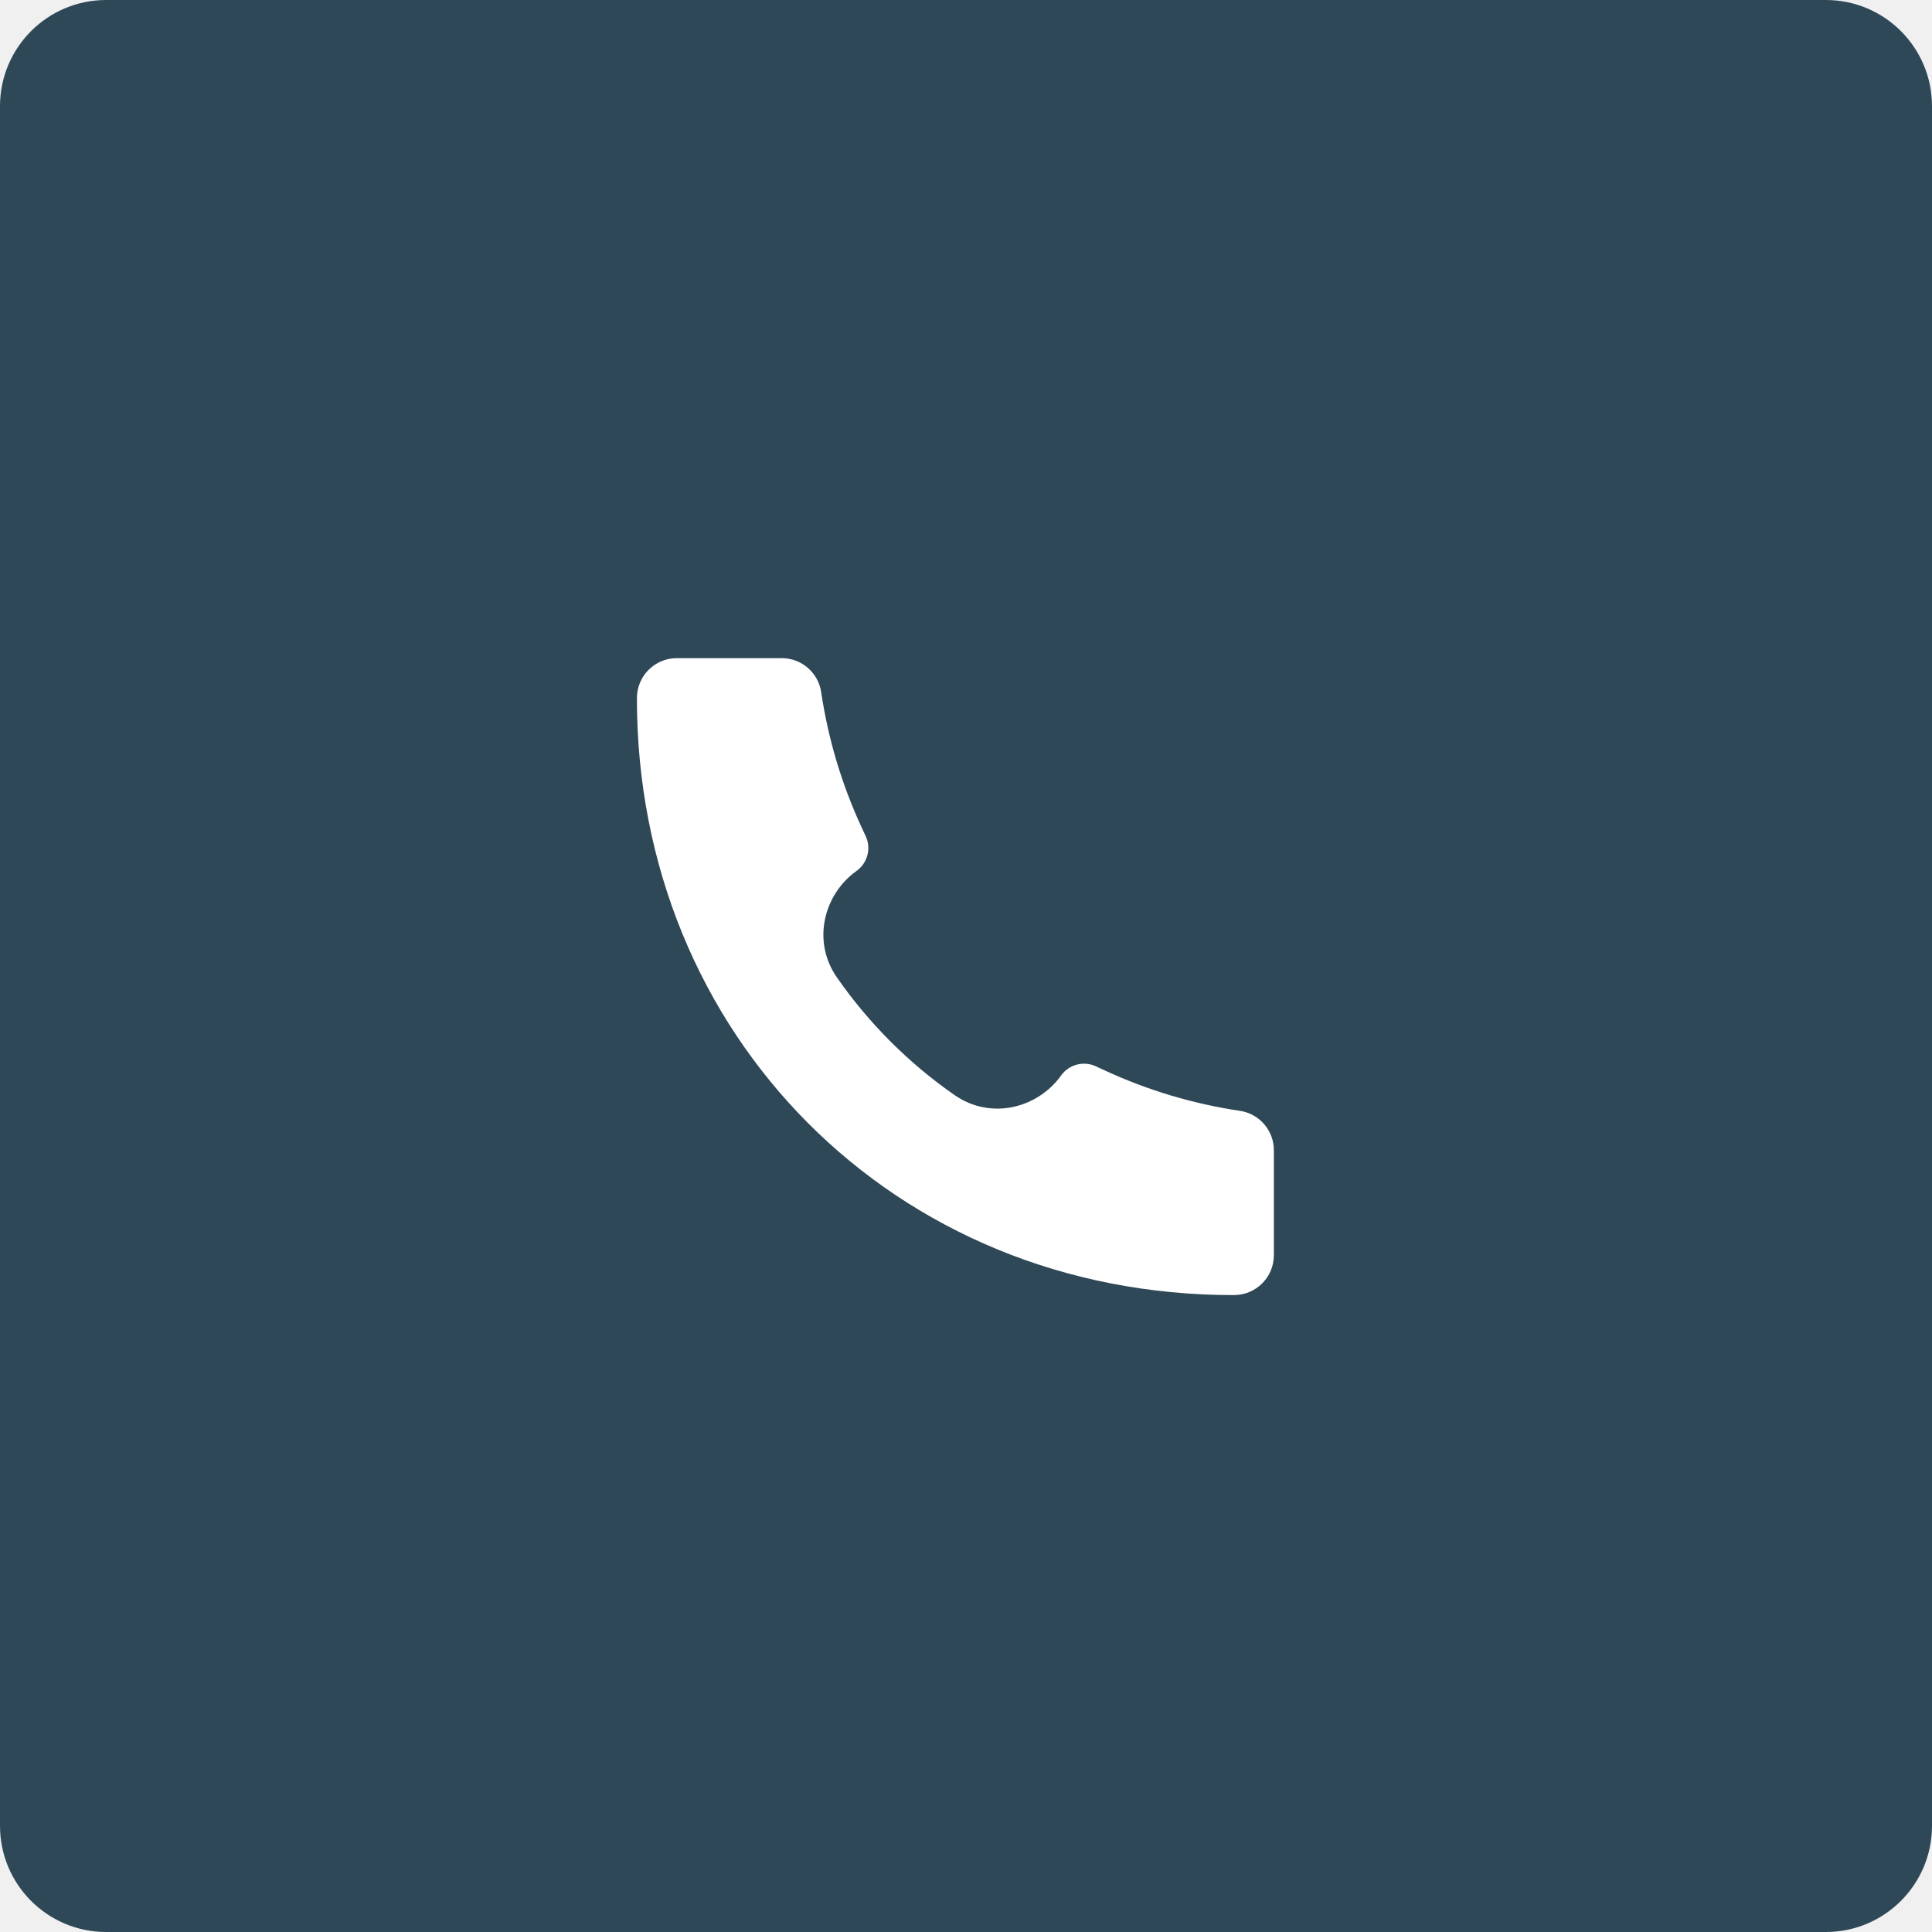
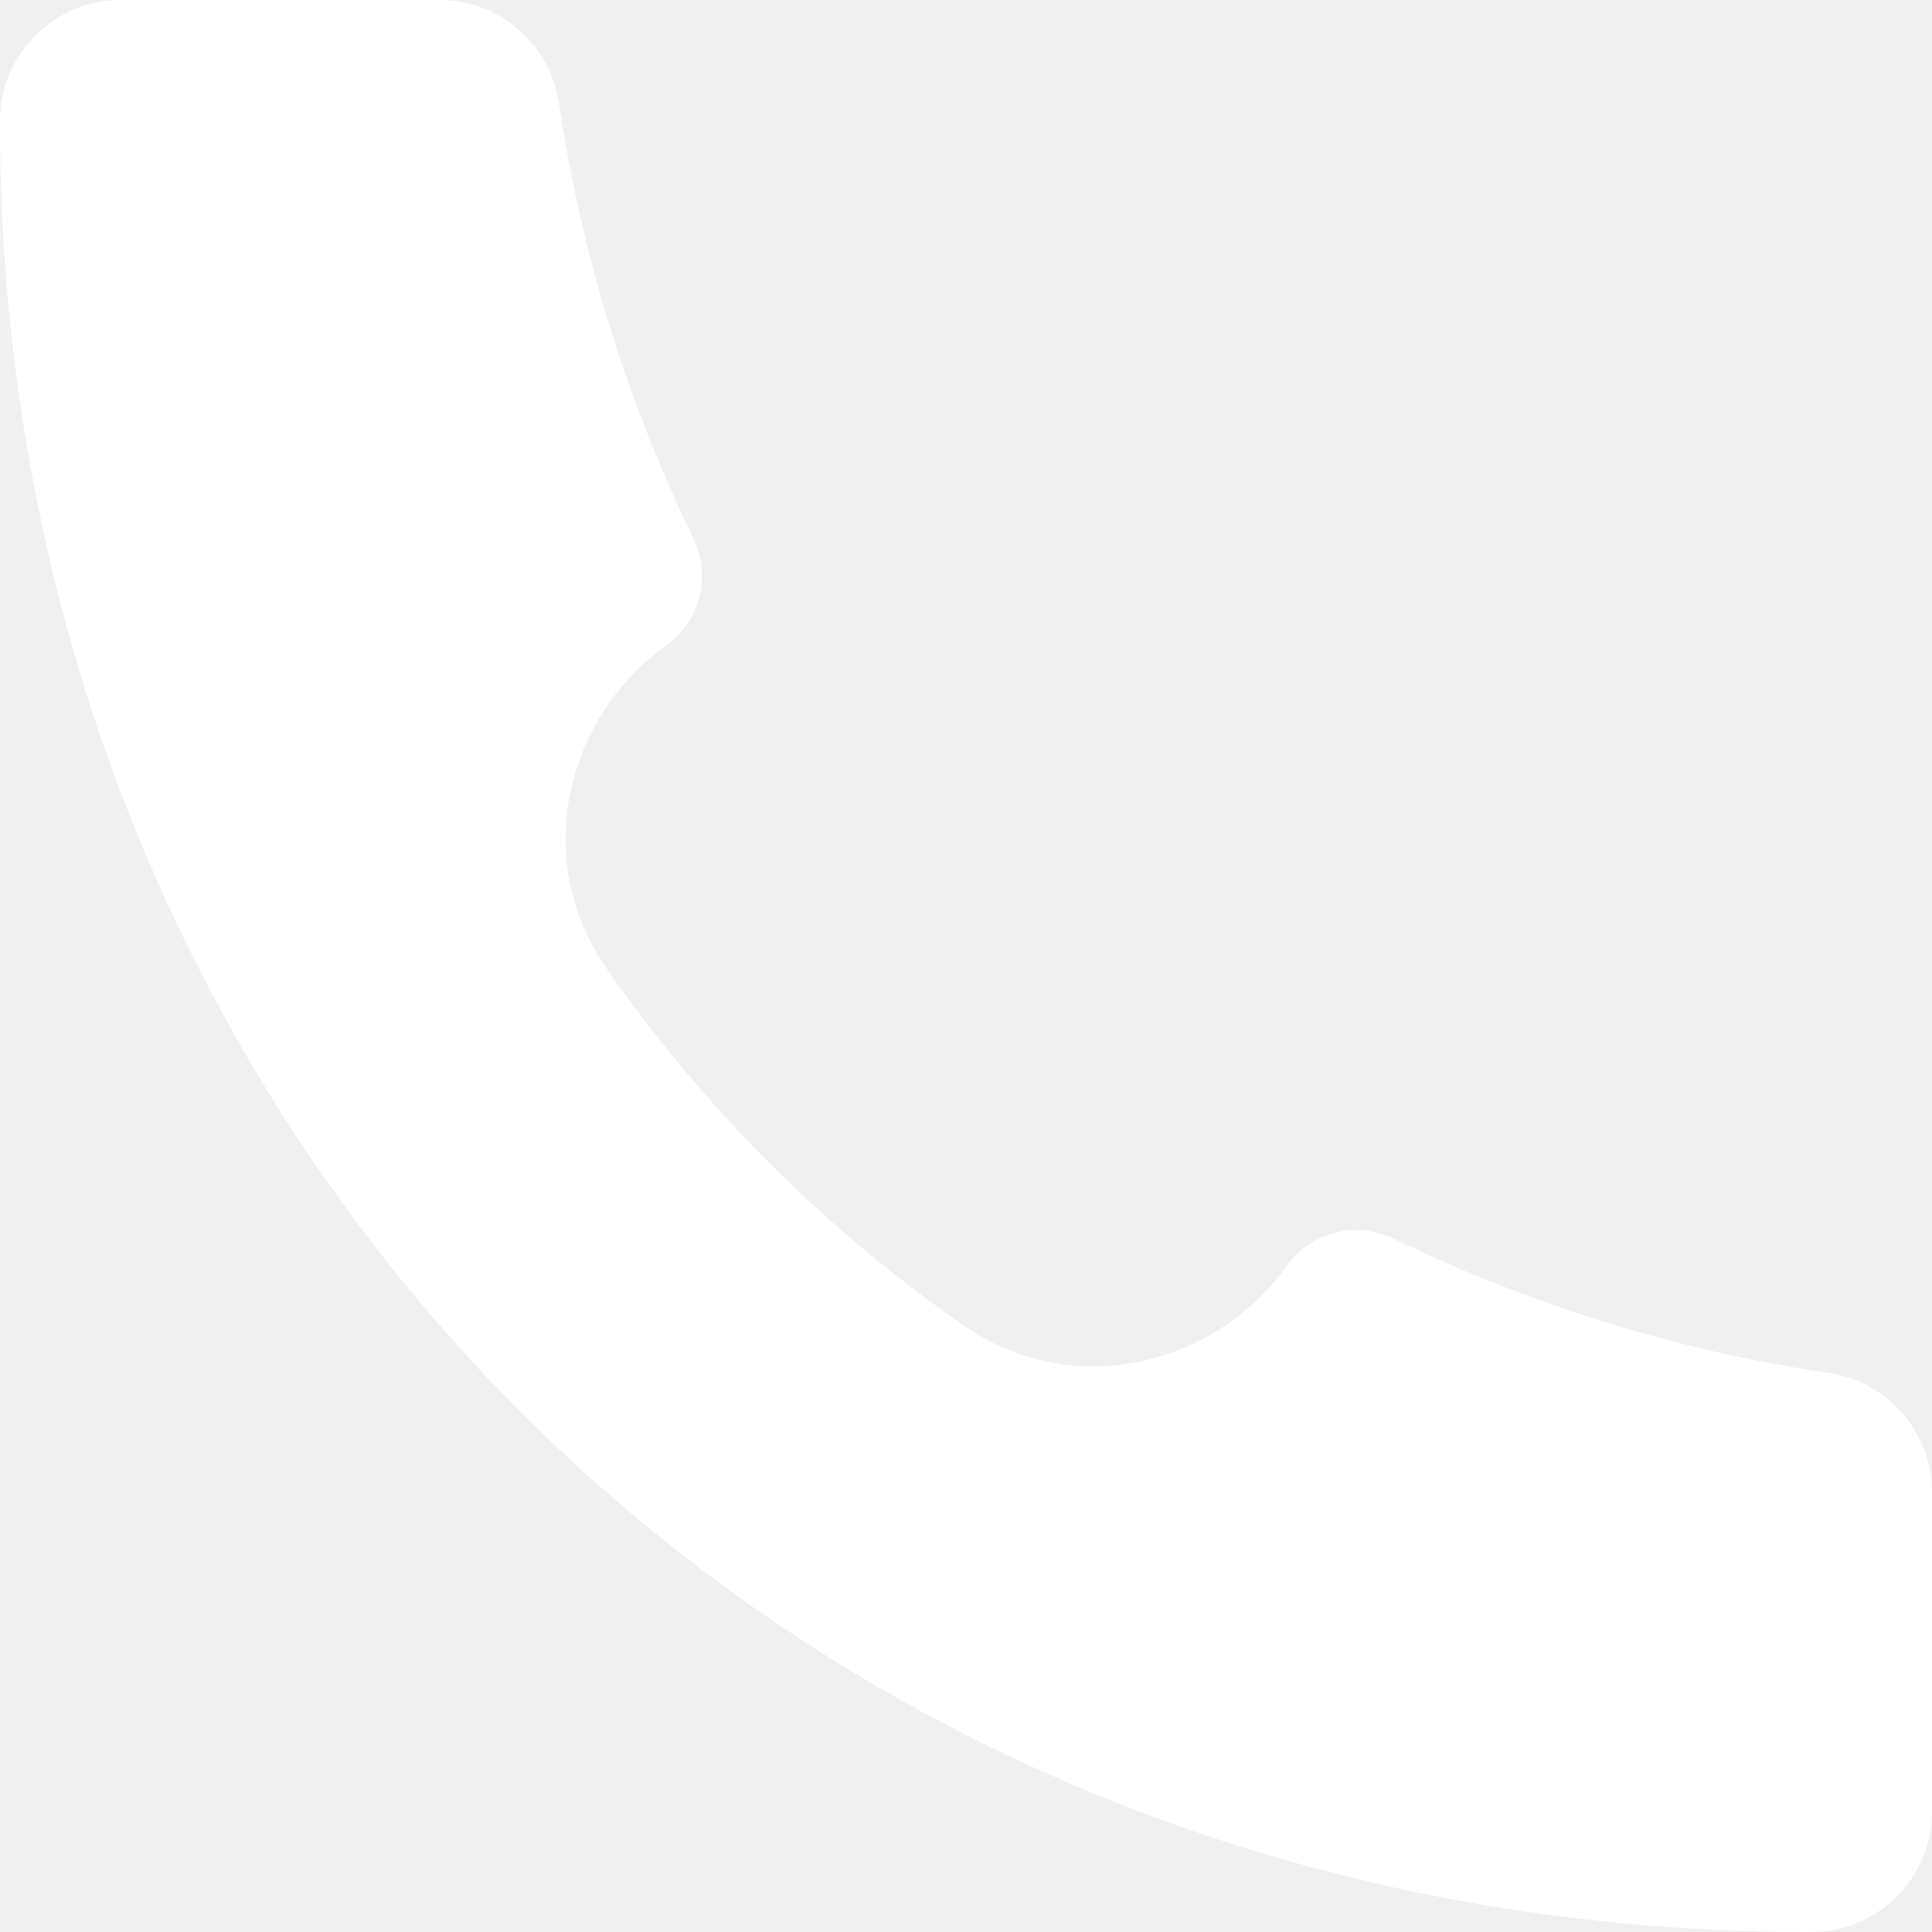
- <svg xmlns="http://www.w3.org/2000/svg" width="91" height="91" viewBox="0 0 91 91" fill="none">
-   <rect width="91" height="91" rx="5" fill="#2F4858" />
-   <path d="M58.12 61C42.123 61.023 29.983 48.737 30 32.88C30 31.844 30.84 31 31.875 31H36.824C37.753 31 38.542 31.683 38.679 32.602C39.006 34.805 39.647 36.949 40.583 38.97L40.776 39.386C41.044 39.964 40.862 40.651 40.344 41.022C38.811 42.116 38.225 44.319 39.419 46.038C40.918 48.195 42.806 50.084 44.963 51.581C46.682 52.775 48.885 52.189 49.979 50.657C50.35 50.138 51.037 49.956 51.616 50.224L52.03 50.416C54.051 51.352 56.195 51.994 58.398 52.321C59.318 52.457 60 53.246 60 54.175V59.125C60 60.16 59.158 61 58.123 61L58.12 61Z" fill="white" />
+ <svg xmlns="http://www.w3.org/2000/svg" width="30" height="30" viewBox="0 0 30 30" fill="none">
+   <path d="M28.12 30C12.123 30.023 -0.017 17.737 1.80702e-05 1.88C1.80702e-05 0.844 0.839 0 1.875 0H6.824C7.753 0 8.542 0.683 8.679 1.602C9.006 3.805 9.647 5.949 10.583 7.97L10.776 8.386C11.044 8.964 10.862 9.651 10.344 10.022C8.811 11.116 8.225 13.319 9.419 15.038C10.918 17.195 12.806 19.084 14.963 20.581C16.682 21.775 18.885 21.189 19.979 19.657C20.35 19.138 21.037 18.956 21.616 19.224L22.03 19.416C24.051 20.352 26.195 20.994 28.398 21.32C29.318 21.457 30 22.246 30 23.175V28.125C30 29.16 29.159 30 28.123 30L28.12 30Z" fill="white" />
</svg>
